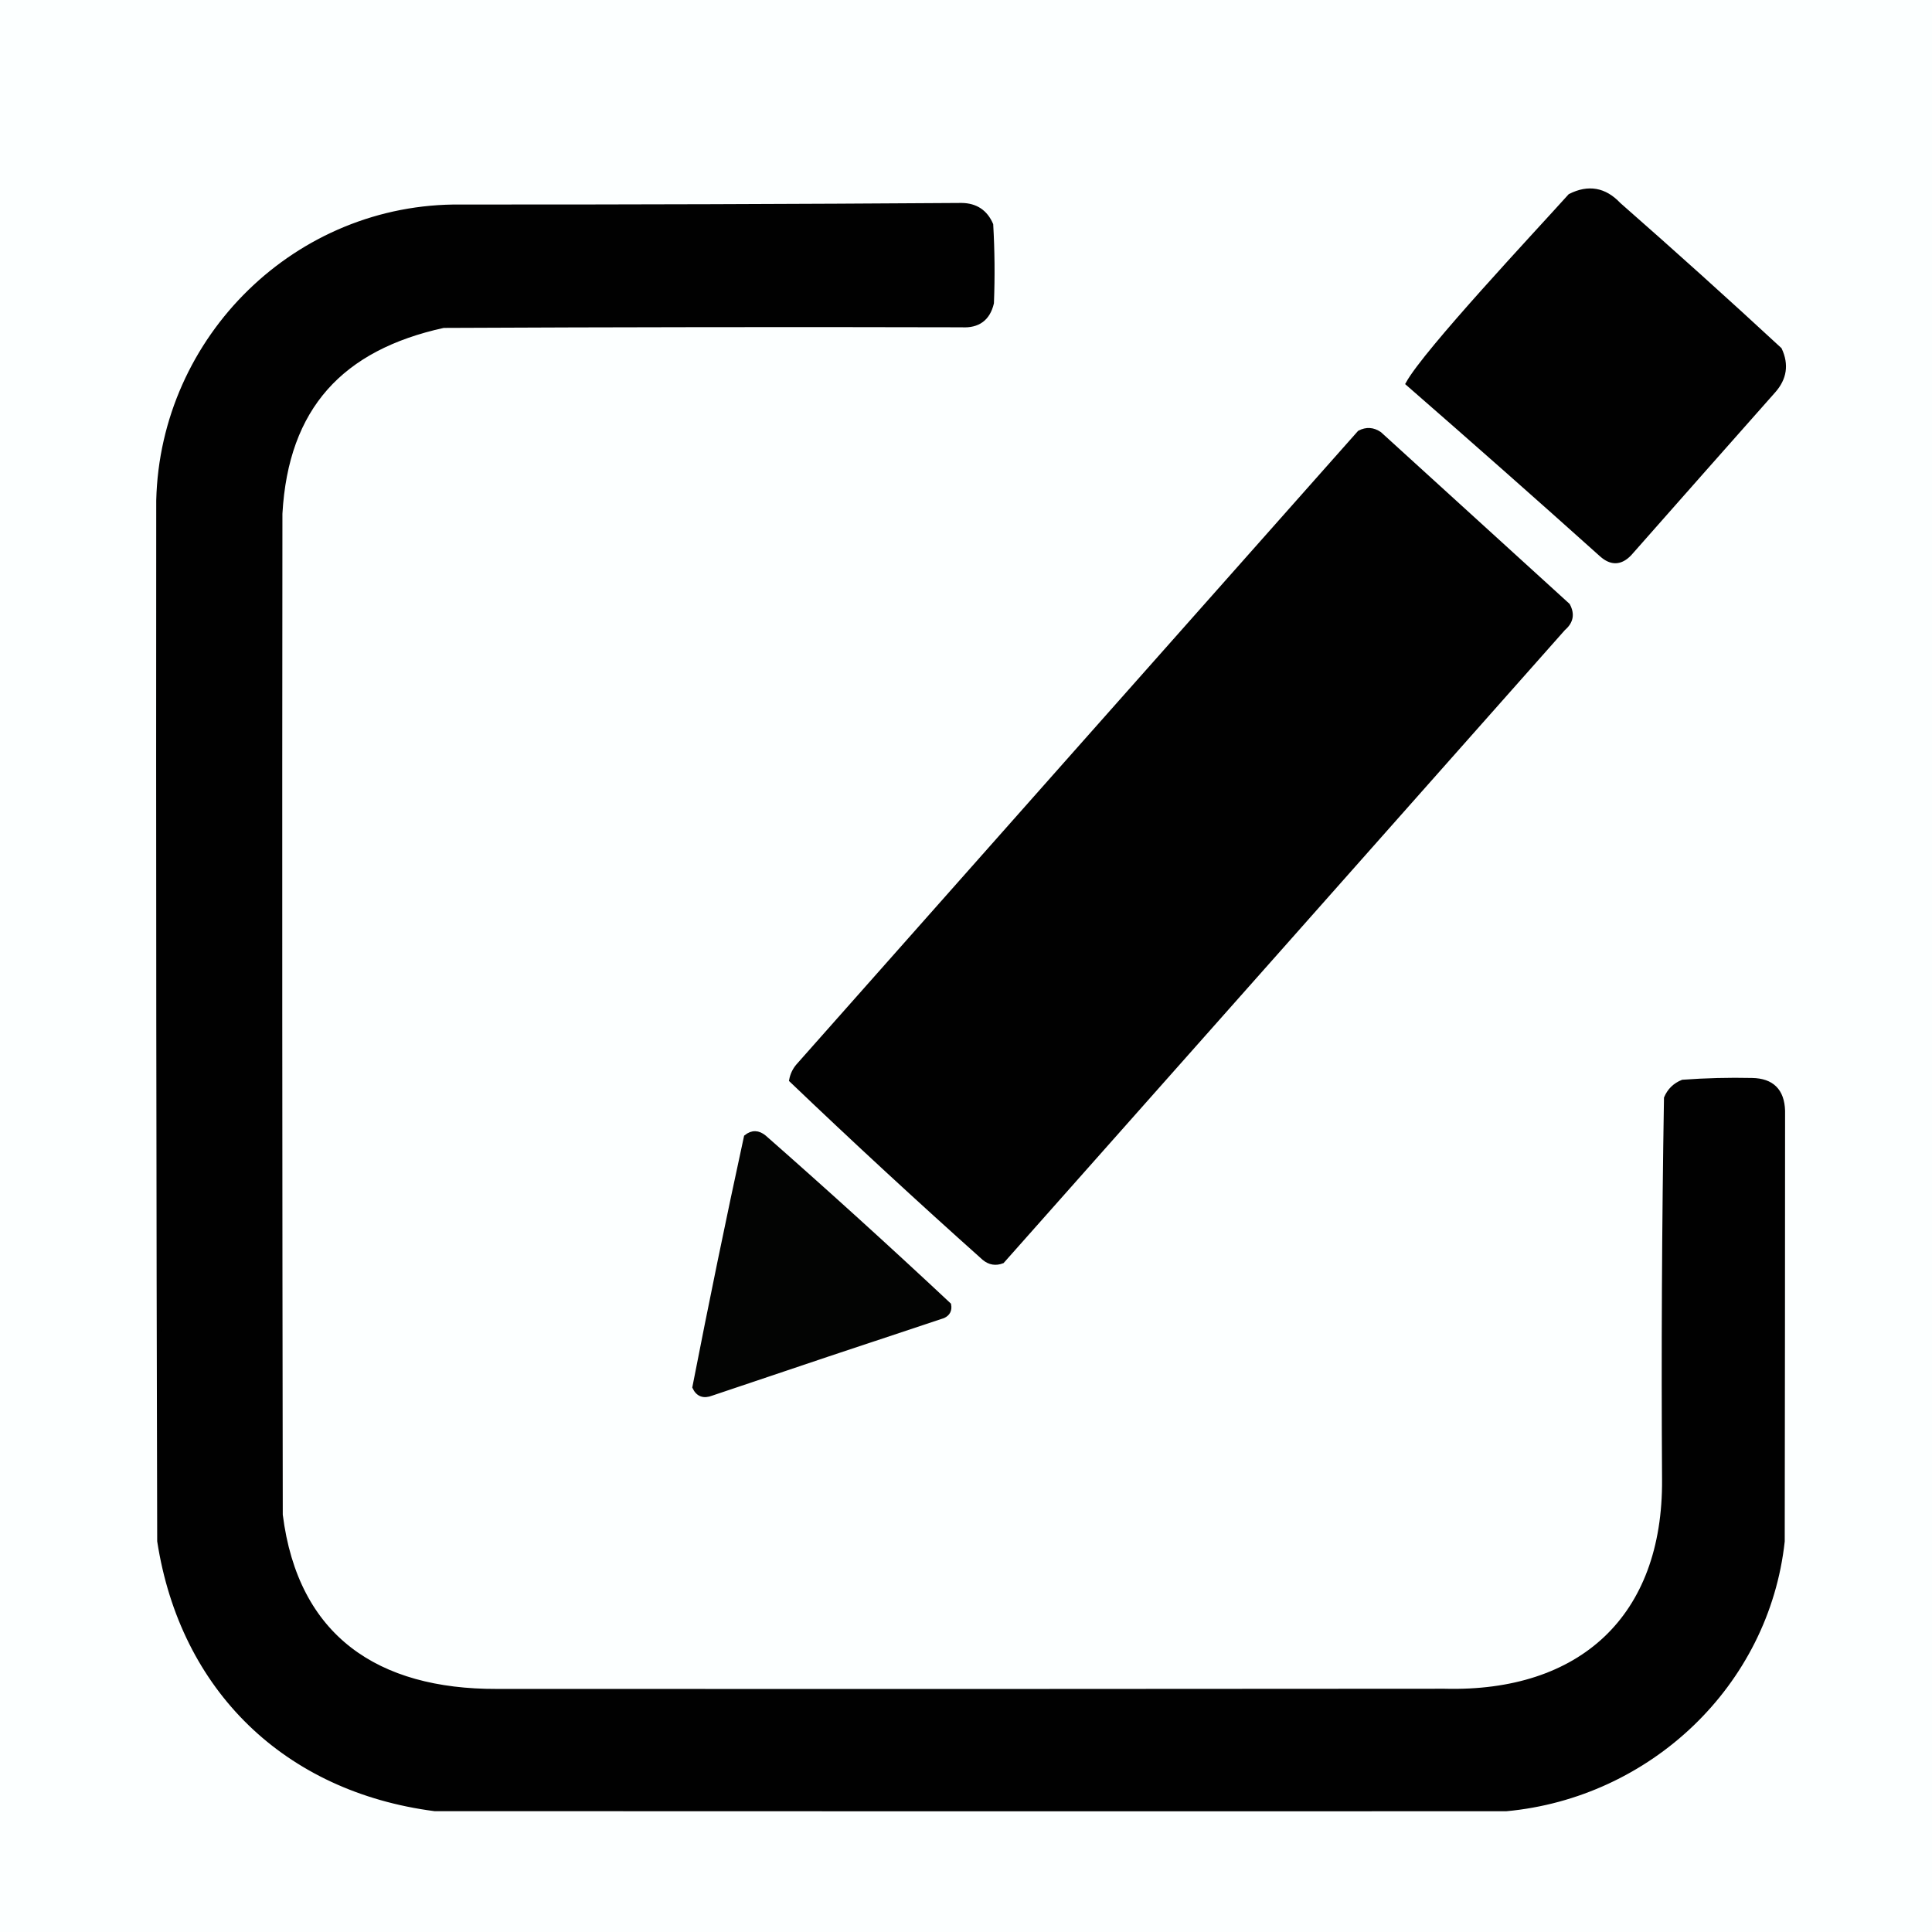
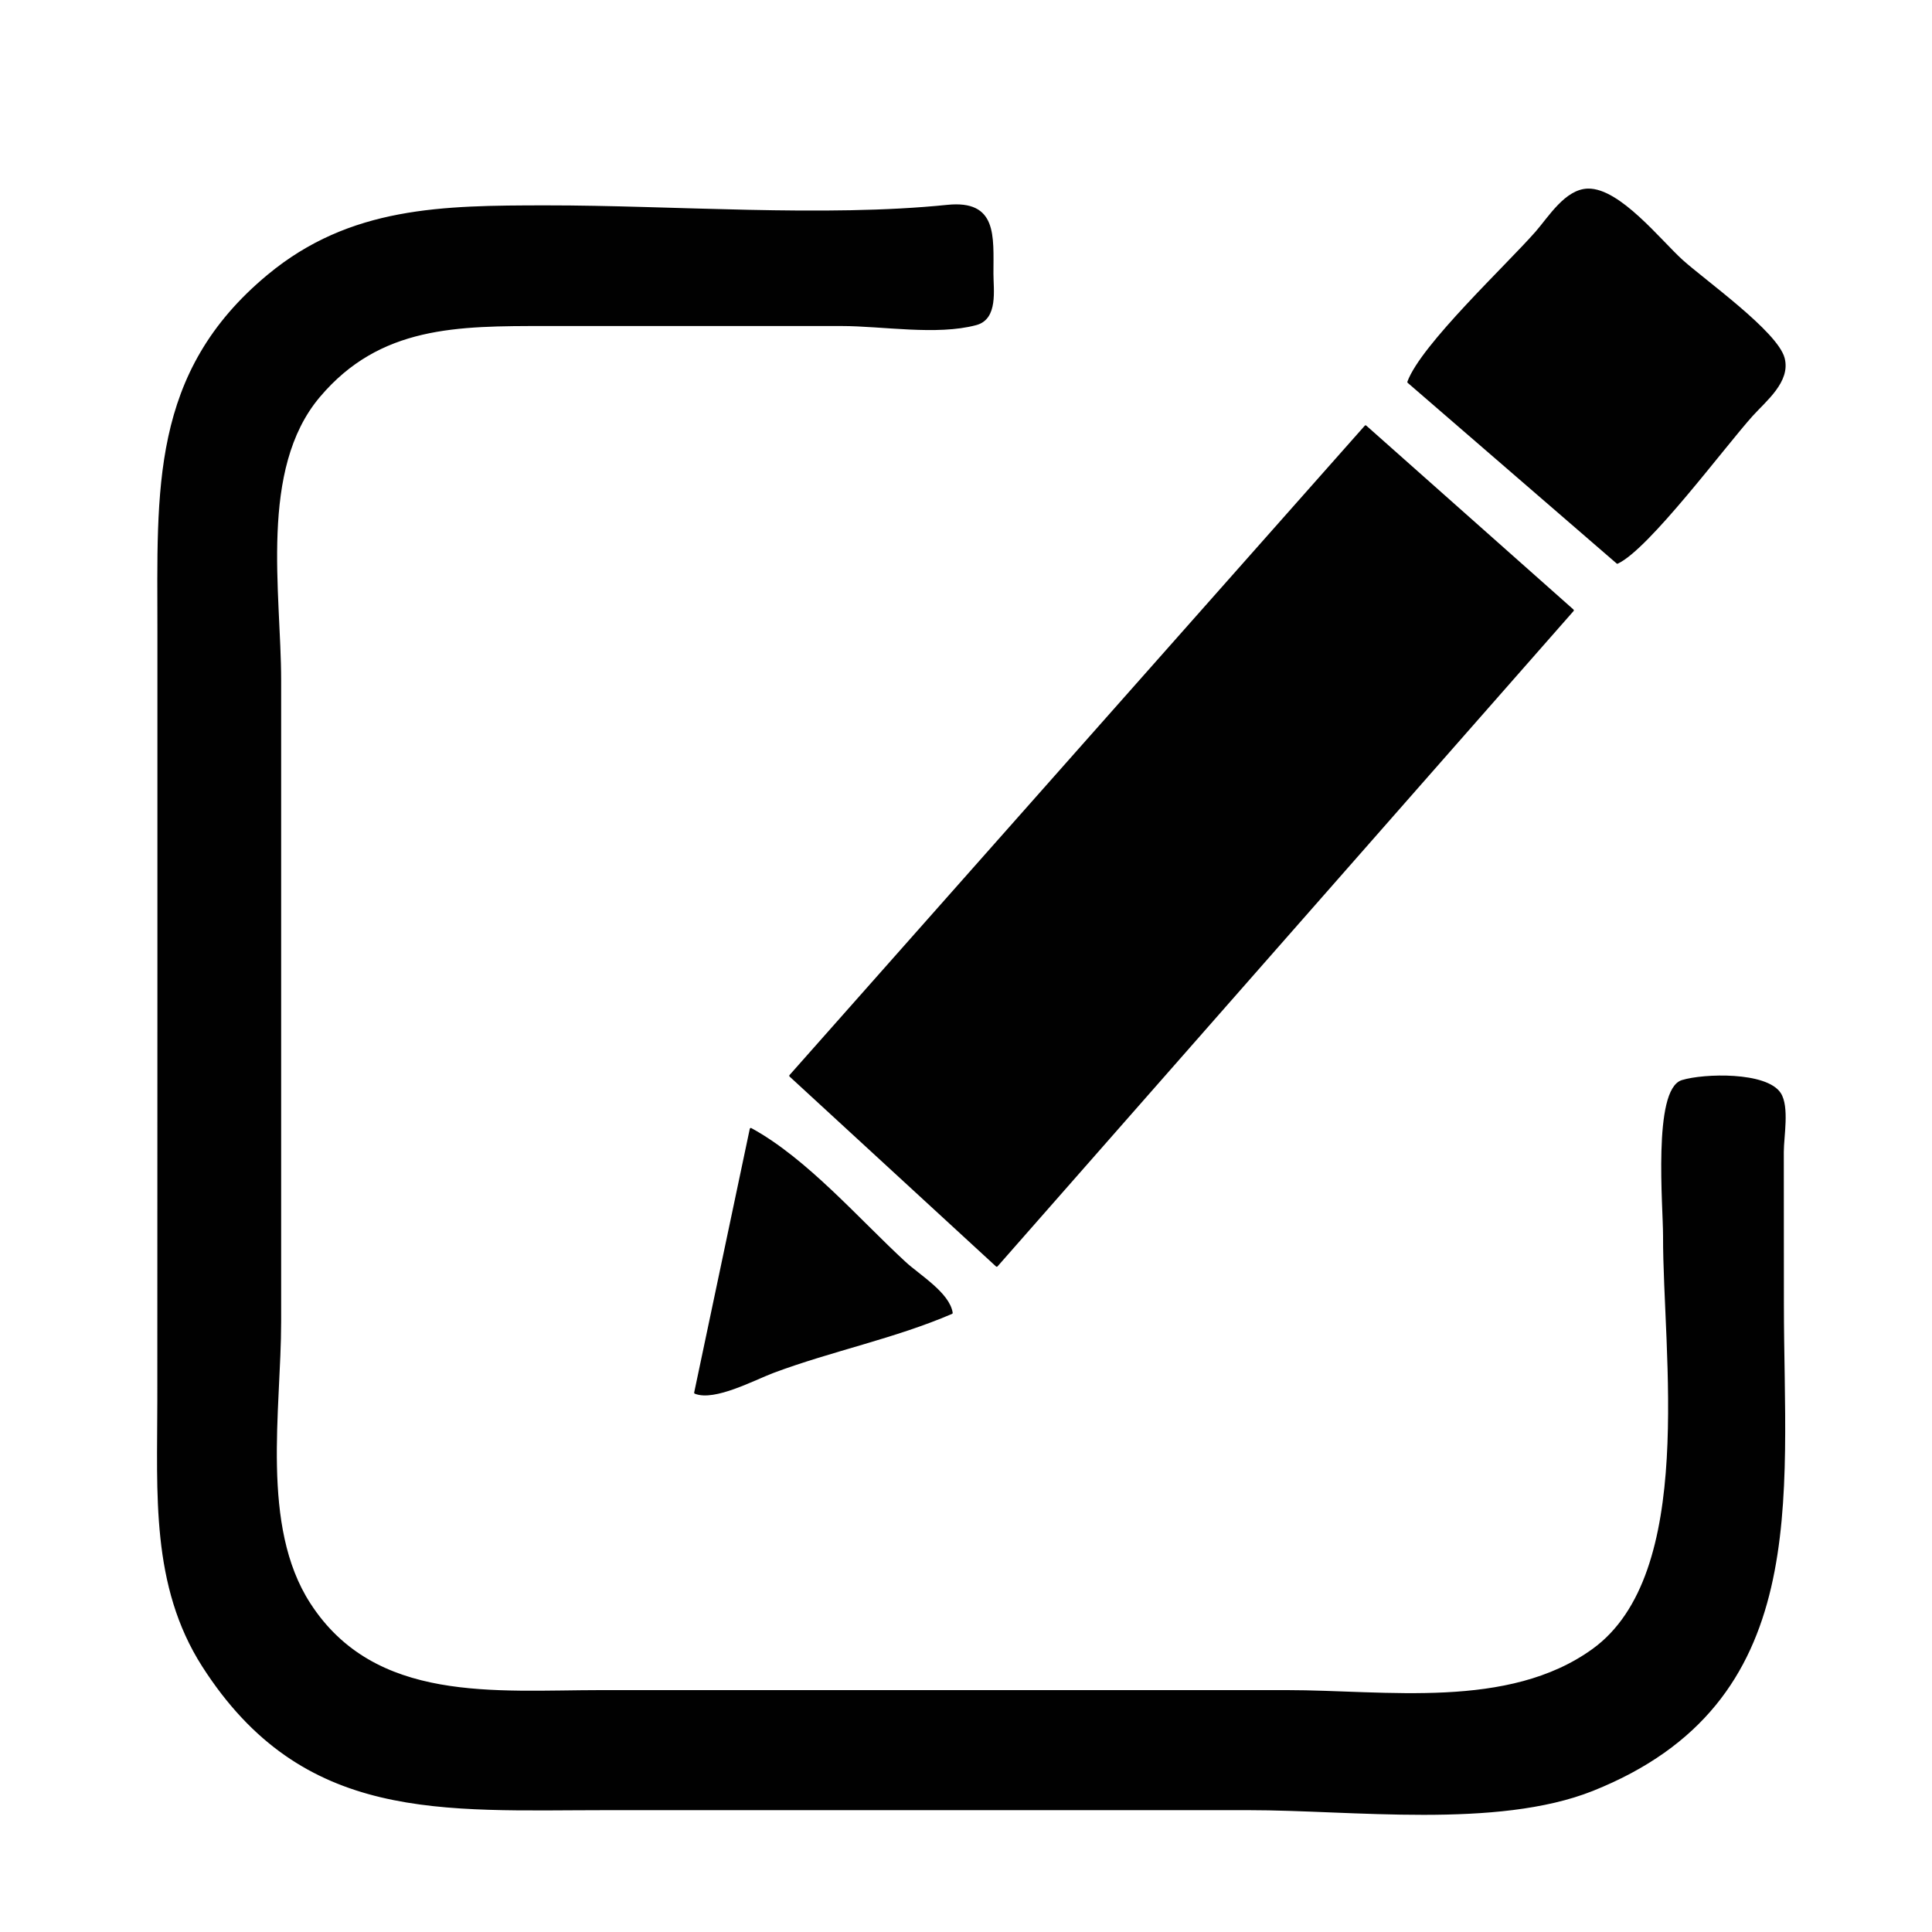
- <svg xmlns="http://www.w3.org/2000/svg" version="1.1" width="220px" height="220px" style="shape-rendering:geometricPrecision; text-rendering:geometricPrecision; image-rendering:optimizeQuality; fill-rule:evenodd; clip-rule:evenodd">
-   <rect x="0" y="0" width="220" height="220" fill="#fcffff" />
-   <g>
-     <path fill="#fcffff" stroke="#fcffff" stroke-width="0.5" d="M 0,0 c 73.33,0 146.67,0 220,0 c 0,73.33 0,146.67 0,220 c -73.33,0 -146.67,0 -220,0 c 0,-73.33 0,-146.67 0,-220 Z M 160.32,43.68 c 7.4,6.45 14.75,12.94 22.05,19.49 c 1.12,1 2.18,0.95 3.2,-0.12 c 5.46,-6.19 10.92,-12.37 16.39,-18.54 c 1.26,-1.42 1.5,-2.99 0.7,-4.71 c -6.03,-5.58 -12.14,-11.08 -18.33,-16.51 c -1.61,-1.71 -3.46,-2.03 -5.54,-0.98 c -3.71,4.13 -16.44,17.68 -18.47,21.37 Z M 18.04,57 c -0.03,39.5 0.01,78.99 0.11,118.49 c 2.62,16.91 14.43,28.3 31.34,30.5 c 40.67,0.02 81.34,0.02 122.01,0.01 c 16.25,-1.5 29.7,-14.15 31.48,-30.49 c 0.02,-16.34 0.04,-32.68 0.04,-49.02 c -0.07,-2.28 -1.24,-3.45 -3.51,-3.49 c -2.64,-0.06 -5.28,0.01 -7.9,0.2 c -0.88,0.35 -1.51,0.96 -1.88,1.83 c -0.24,14.46 -0.31,28.93 -0.22,43.41 c 0.13,15.76 -9.51,24.51 -25.02,24.11 c -35.98,0.03 -71.96,0.04 -107.94,0.02 c -13.58,0.04 -22.84,-6.07 -24.6,-20.07 c -0.06,-38 -0.08,-76 -0.04,-114 c 0.68,-12.14 6.96,-18.86 18.59,-21.41 c 19.67,-0.09 39.34,-0.12 59.01,-0.07 c 1.86,0.11 3,-0.73 3.42,-2.51 c 0.12,-2.98 0.09,-5.96 -0.08,-8.93 c -0.63,-1.46 -1.75,-2.2 -3.35,-2.22 c -19,0.13 -38,0.19 -57,0.18 c -18.67,-0.22 -34.02,14.89 -34.46,33.46 Z M 90.11,123 c 7.2,6.88 14.52,13.64 21.96,20.28 c 0.62,0.51 1.31,0.63 2.06,0.34 c 21.31,-24.01 42.61,-48.03 63.9,-72.06 c 0.88,-0.75 1.05,-1.62 0.51,-2.63 c -7.14,-6.5 -14.29,-13.01 -21.44,-19.52 c -0.74,-0.51 -1.5,-0.56 -2.29,-0.15 c -21.32,24.03 -42.63,48.07 -63.93,72.11 c -0.4,0.47 -0.66,1.02 -0.77,1.63 Z M 79.09,157.97 c 0.39,0.83 1.04,1.07 1.95,0.71 c 8.78,-2.97 17.57,-5.91 26.37,-8.82 c 0.55,-0.26 0.76,-0.69 0.65,-1.28 c -6.9,-6.46 -13.9,-12.81 -21.02,-19.07 c -0.7,-0.58 -1.39,-0.6 -2.08,-0.05 c -2.06,9.48 -4.01,18.98 -5.87,28.51 Z" />
-   </g>
-   <g>
-     <path fill="#010101" stroke="#010101" stroke-width="0.5" d="M 160.32,43.68 c 2.03,-3.69 14.76,-17.24 18.47,-21.37 c 2.08,-1.05 3.93,-0.73 5.54,0.98 c 6.19,5.43 12.3,10.93 18.33,16.51 c 0.8,1.72 0.56,3.29 -0.7,4.71 c -5.47,6.17 -10.93,12.35 -16.39,18.54 c -1.02,1.07 -2.08,1.12 -3.2,0.12 c -7.3,-6.55 -14.65,-13.04 -22.05,-19.49 Z M 18.04,57 c 0.44,-18.57 15.79,-33.68 34.46,-33.46 c 19,0.01 38,-0.05 57,-0.18 c 1.6,0.02 2.72,0.76 3.35,2.22 c 0.17,2.97 0.2,5.95 0.08,8.93 c -0.42,1.78 -1.56,2.62 -3.42,2.51 c -19.67,-0.05 -39.34,-0.02 -59.01,0.07 c -11.63,2.55 -17.91,9.27 -18.59,21.41 c -0.04,38 -0.02,76 0.04,114 c 1.76,14 11.02,20.11 24.6,20.07 c 35.98,0.02 71.96,0.01 107.94,-0.02 c 15.51,0.4 25.15,-8.35 25.02,-24.11 c -0.09,-14.48 -0.02,-28.95 0.22,-43.41 c 0.37,-0.87 1,-1.48 1.88,-1.83 c 2.62,-0.19 5.26,-0.26 7.9,-0.2 c 2.27,0.04 3.44,1.21 3.51,3.49 c 0,16.34 -0.02,32.68 -0.04,49.02 c -1.78,16.34 -15.23,28.99 -31.48,30.49 c -40.67,0.01 -81.34,0.01 -122.01,-0.01 c -16.91,-2.2 -28.72,-13.59 -31.34,-30.5 c -0.1,-39.5 -0.14,-78.99 -0.11,-118.49 Z M 90.11,123 c 0.11,-0.61 0.37,-1.16 0.77,-1.63 c 21.3,-24.04 42.61,-48.08 63.93,-72.11 c 0.79,-0.41 1.55,-0.36 2.29,0.15 c 7.15,6.51 14.3,13.02 21.44,19.52 c 0.54,1.01 0.37,1.88 -0.51,2.63 c -21.29,24.03 -42.59,48.05 -63.9,72.06 c -0.75,0.29 -1.44,0.17 -2.06,-0.34 c -7.44,-6.64 -14.76,-13.4 -21.96,-20.28 Z" />
-   </g>
-   <g>
-     <path fill="#030403" stroke="#030403" stroke-width="0.5" d="M 79.09,157.97 c 1.86,-9.53 3.81,-19.03 5.87,-28.51 c 0.69,-0.55 1.38,-0.53 2.08,0.05 c 7.12,6.26 14.12,12.61 21.02,19.07 c 0.11,0.59 -0.1,1.02 -0.65,1.28 c -8.8,2.91 -17.59,5.85 -26.37,8.82 c -0.91,0.36 -1.56,0.12 -1.95,-0.71 Z" />
-   </g>
+ <svg xmlns="http://www.w3.org/2000/svg" viewBox="0 0 220 220" width="220" height="220">
+   <path d="M184.17 64.07C176.24 57.21 168.31 50.36 160.38 43.5C161.92 39.32 171.58 30.3 174.96 26.45C176.45 24.74 178.32 21.65 180.83 21.6C184.39 21.54 189.01 27.41 191.5 29.67C194.05 31.98 202.33 37.84 203.1 40.81C203.78 43.42 201.02 45.58 199.47 47.3C196.29 50.84 187.69 62.43 184.17 64.07ZM107.89 23.45C113.45 22.89 113 26.85 113 31.17C113 33.01 113.54 36.26 111.14 36.9C106.67 38.1 100.47 37 95.83 37C84.61 37 73.39 37 62.17 37C52.11 37 43.22 36.95 36.31 45.15C29.33 53.43 31.89 67.47 31.89 77.5C31.89 101.83 31.89 126.17 31.89 150.5C31.89 160.55 29.51 173.77 35.22 182.62C42.65 194.14 56.39 192.58 68.5 192.58C94.5 192.58 120.5 192.58 146.5 192.58C157.86 192.58 171.77 194.83 181.4 187.88C193.36 179.25 189.46 154.02 189.5 140.75C189.51 137.45 188.31 124.1 191.56 123.11C194.06 122.35 201.11 122.16 202.67 124.53C203.65 126.04 203 129.42 203 131.17C203 136.94 203.01 142.72 203.01 148.5C203.01 170.73 206.36 193.84 181.33 203.82C170.44 208.15 153.99 206 142.17 206C117.83 206 93.5 206 69.17 206C50.3 206 34.55 207.52 23.14 189.71C17.27 180.55 18.04 170.03 18.04 159.5C18.04 143.28 18.05 127.06 18.05 110.83C18.05 97.83 18.05 84.83 18.05 71.83C18.05 55.82 17.17 42.48 30.55 31.38C39.91 23.61 50.39 23.52 62.17 23.51C76.56 23.5 93.85 24.89 107.89 23.45ZM155.5 48.56C163.36 55.54 171.23 62.52 179.09 69.5C157.23 94.37 135.36 119.25 113.5 144.12C105.67 136.91 97.83 129.71 90 122.5C111.83 97.85 133.67 73.2 155.5 48.56ZM85.5 128.57C91.82 132.02 97.73 138.9 103.04 143.79C104.67 145.29 108.02 147.29 108.36 149.5C101.86 152.3 94.69 153.73 88.06 156.21C85.85 157.04 81.36 159.46 79.17 158.59C81.28 148.58 83.39 138.58 85.5 128.57Z" fill="#010101" fill-rule="evenodd" stroke="#010101" stroke-width="0.25" stroke-linejoin="round" />
</svg>
